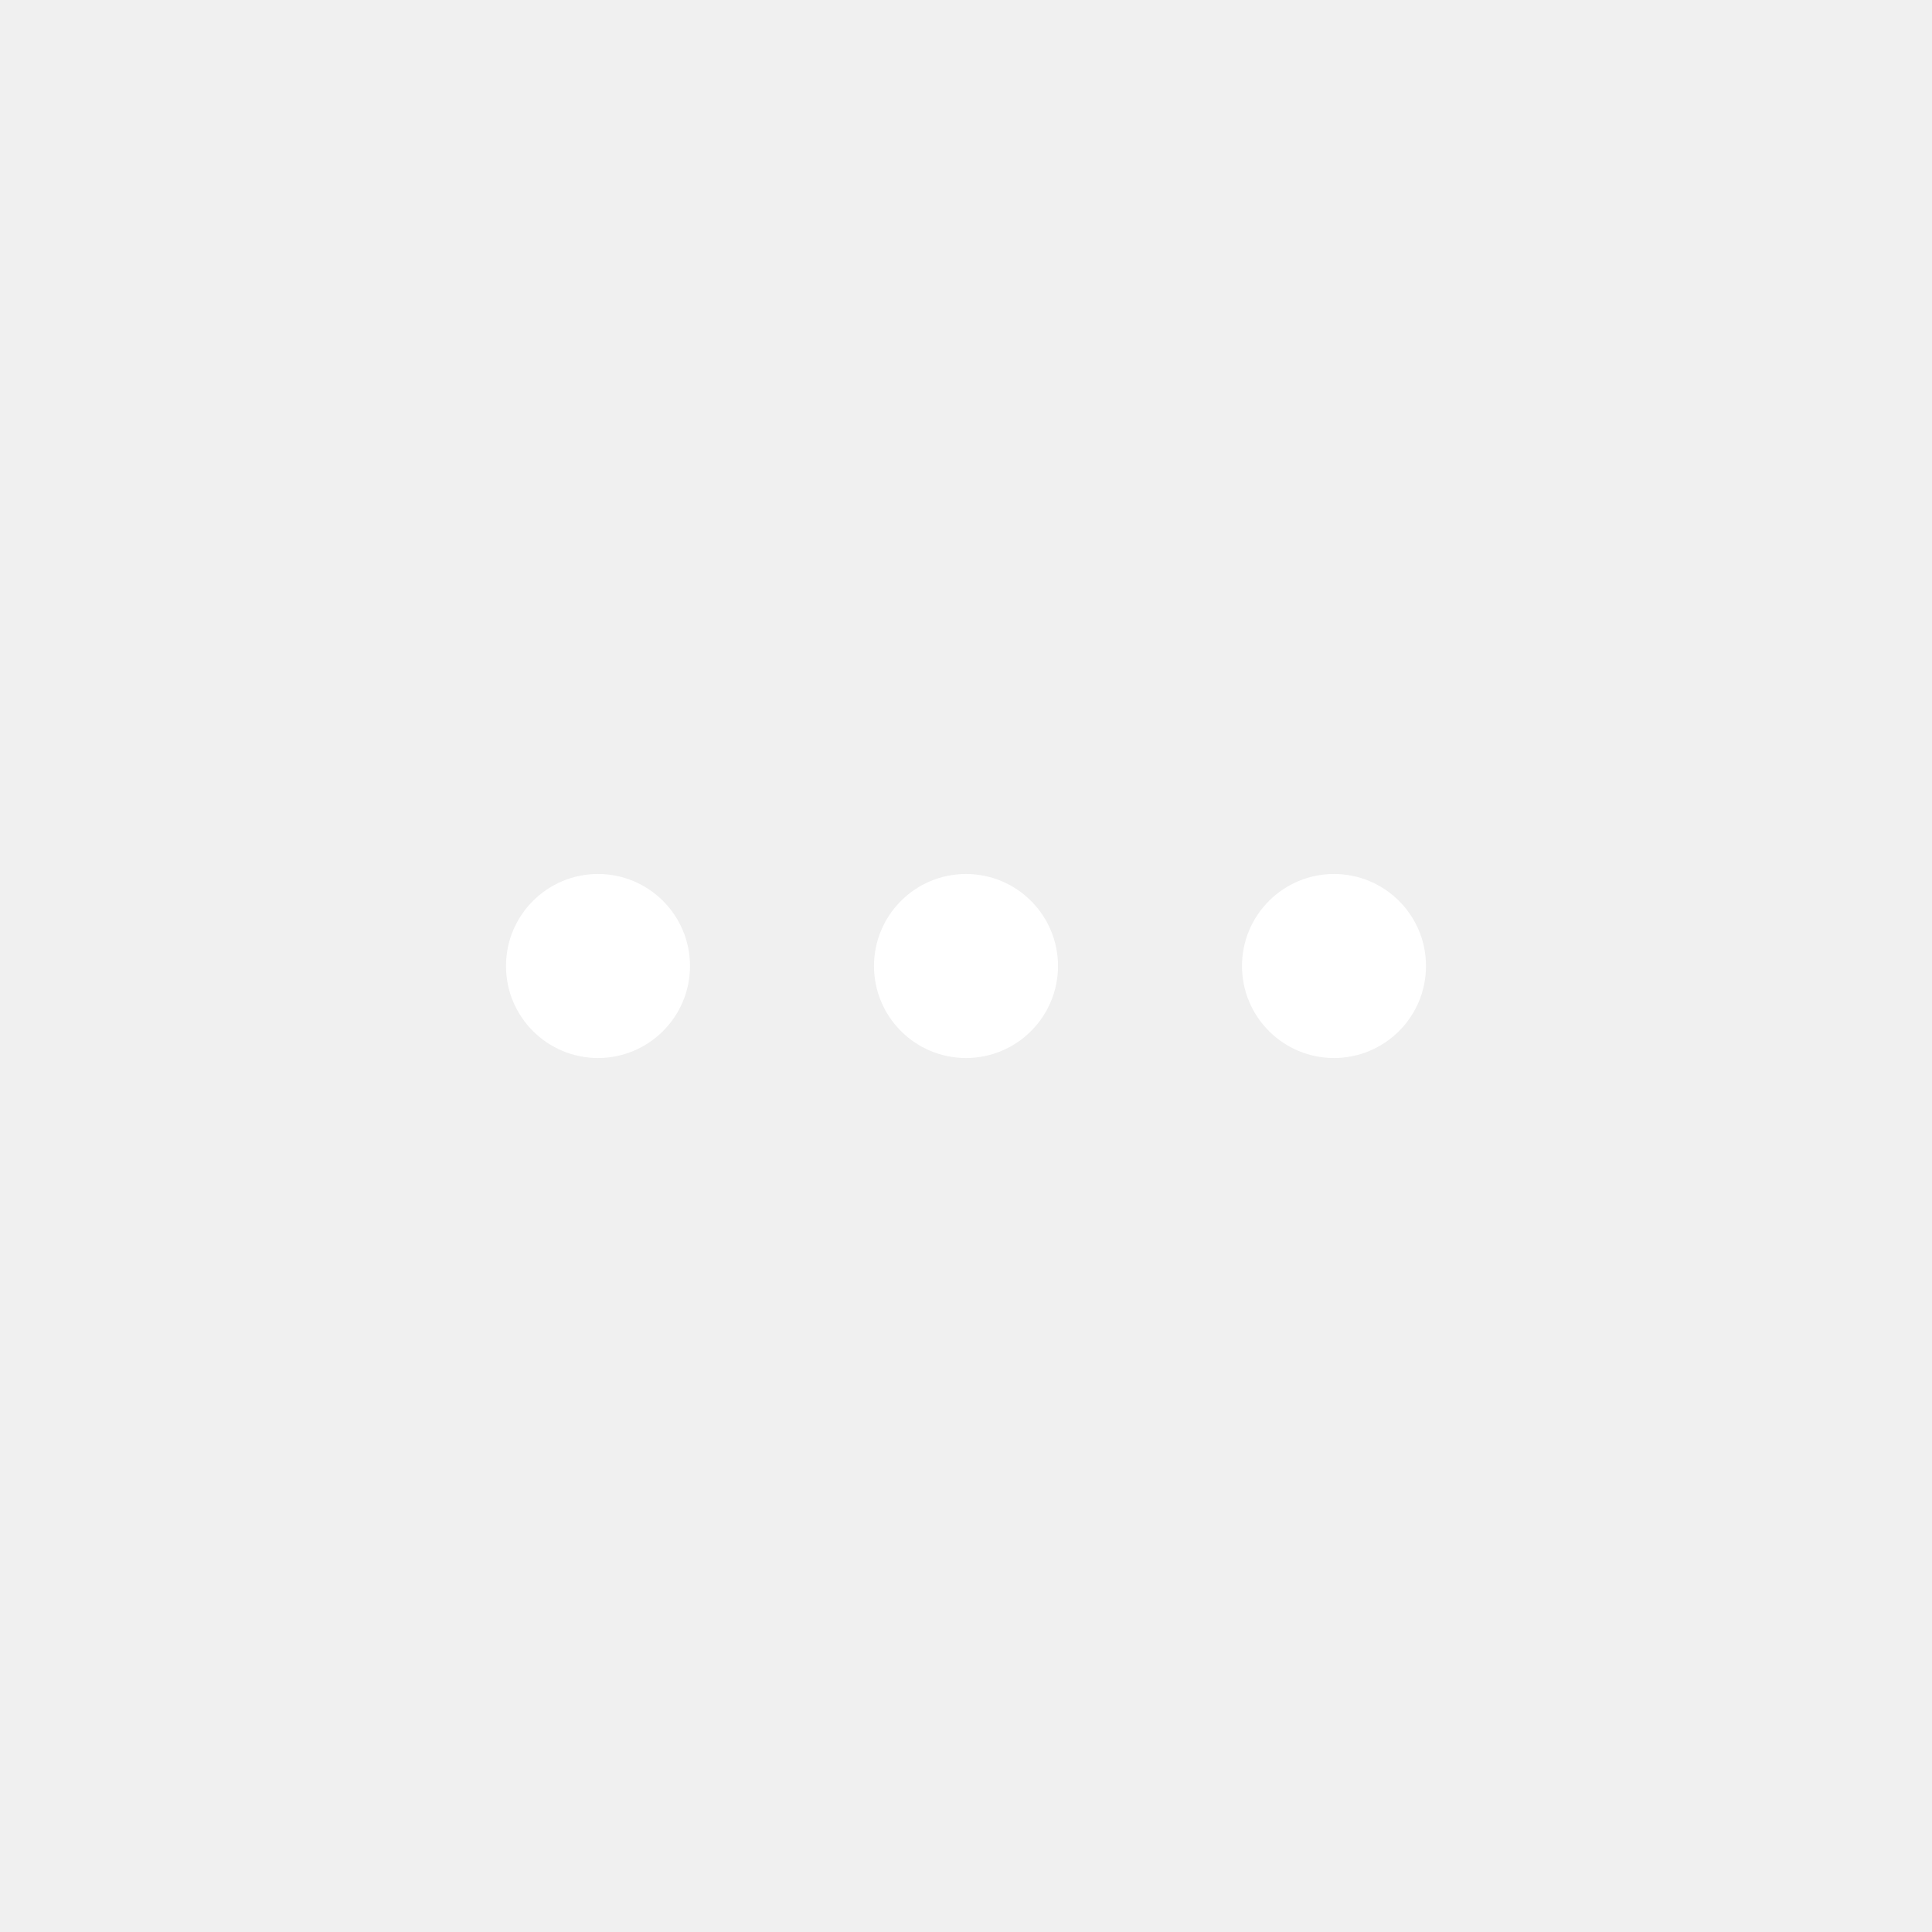
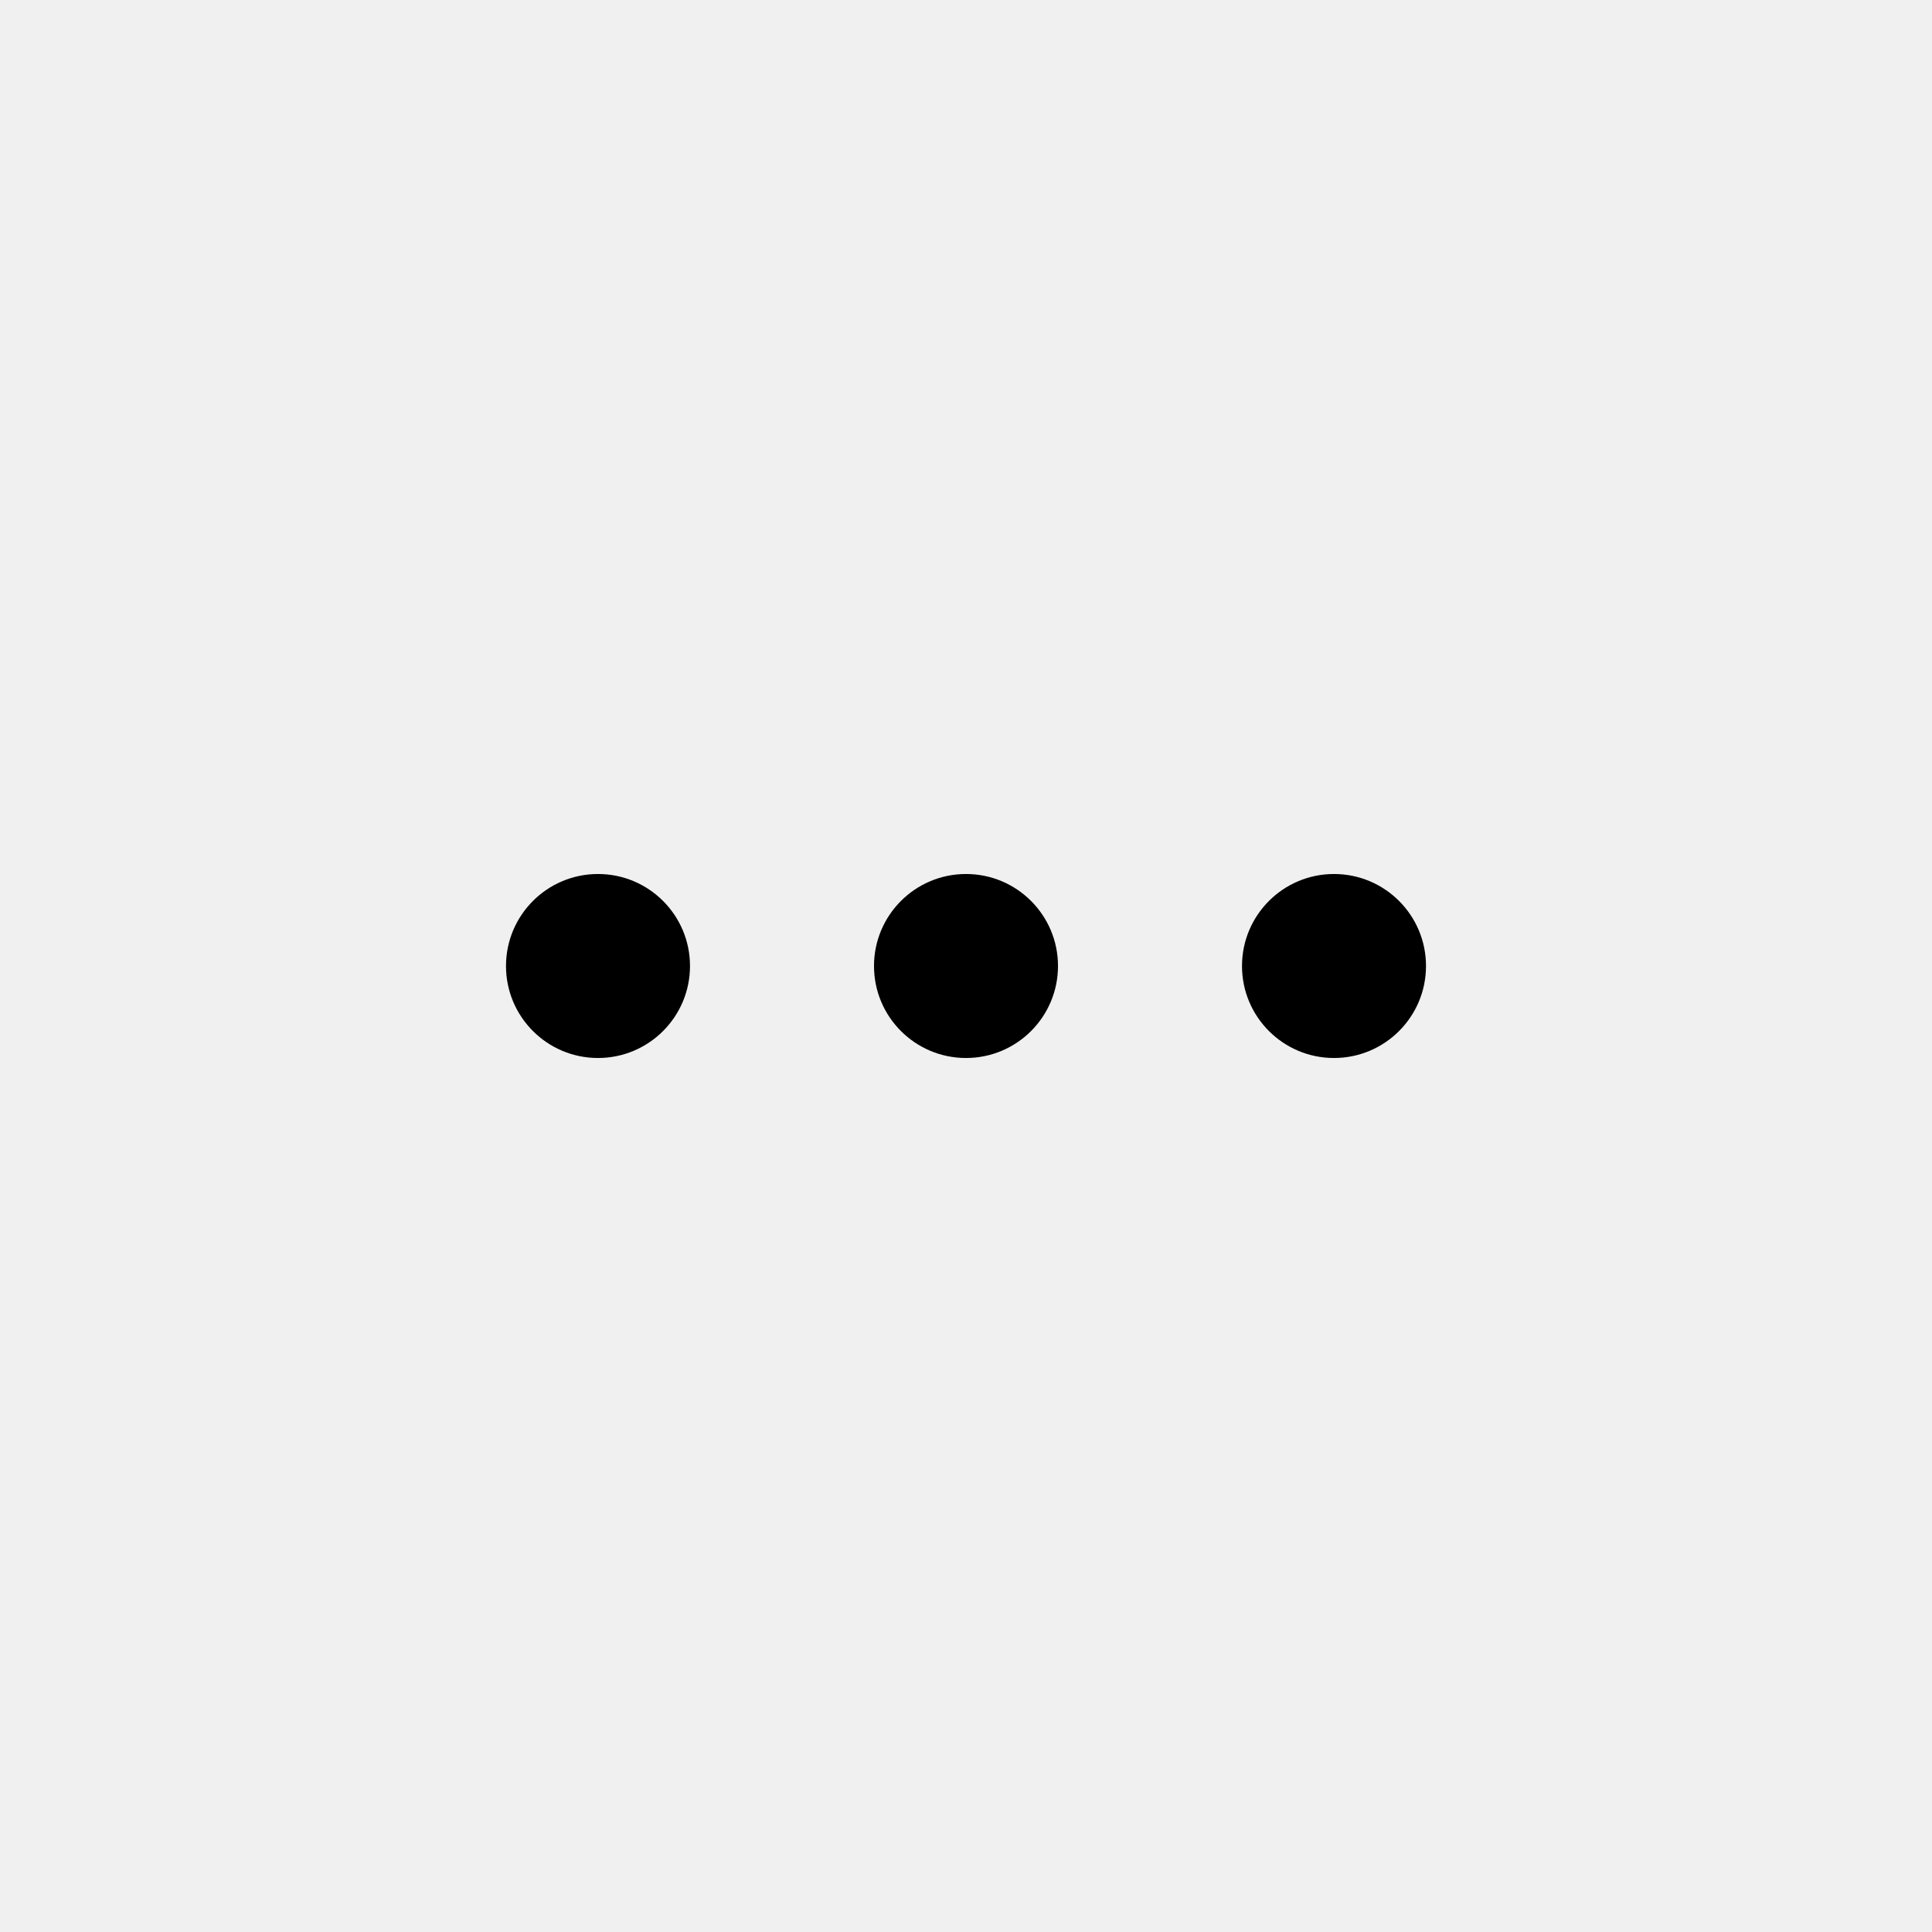
<svg xmlns="http://www.w3.org/2000/svg" width="42" height="42" viewBox="0 0 42 42" fill="none">
-   <circle cx="13" cy="21" r="2" fill="white" />
-   <circle cx="21" cy="21" r="2" fill="white" />
-   <circle cx="29" cy="21" r="2" fill="white" />
+   <circle cx="13" cy="21" r="2" fill="currentColor" />
+   <circle cx="21" cy="21" r="2" fill="currentColor" />
+   <circle cx="29" cy="21" r="2" fill="currentColor" />
</svg>
